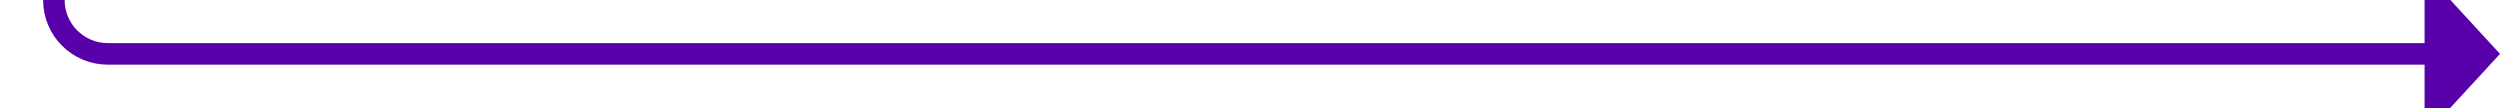
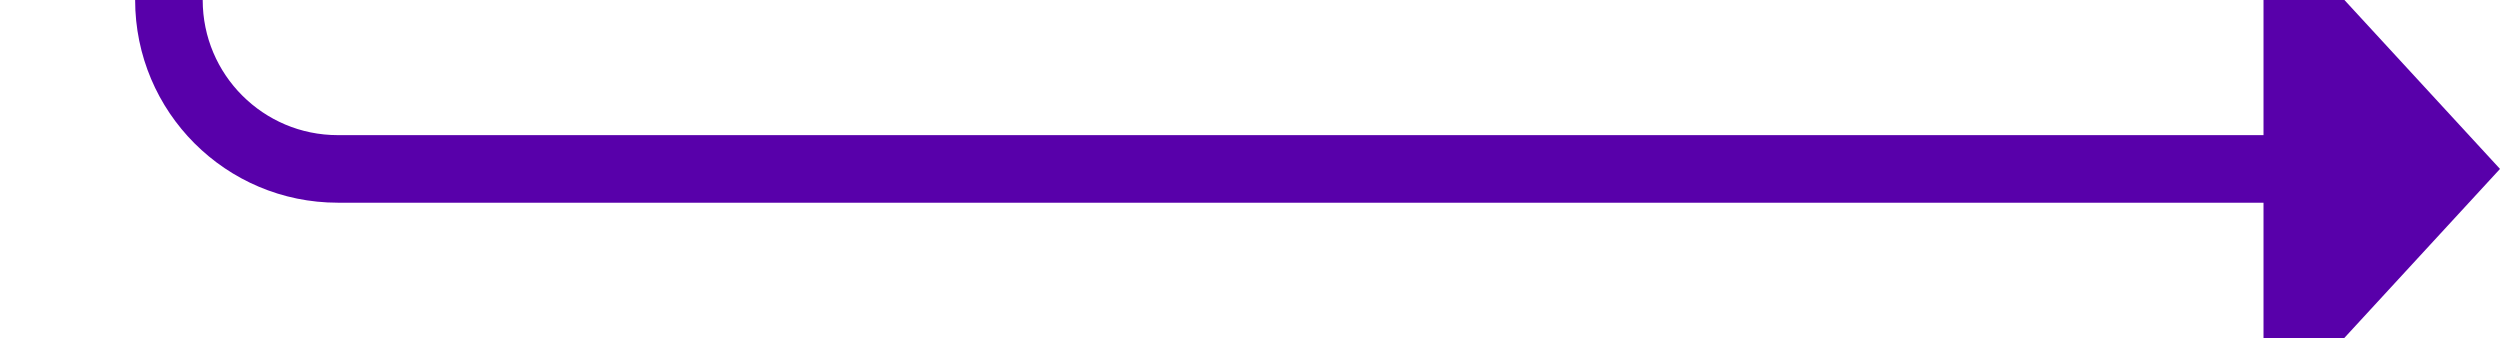
- <svg xmlns="http://www.w3.org/2000/svg" version="1.1" width="232px" height="10px" preserveAspectRatio="xMinYMid meet" viewBox="475 1845 232 8">
-   <path d="M 270 1735  L 475 1735  A 5 5 0 0 1 480 1740 L 480 1844  A 5 5 0 0 0 485 1849 L 701 1849  " stroke-width="2" stroke-dasharray="0" stroke="rgba(88, 0, 170, 1)" fill="none" class="stroke" />
-   <path d="M 271.5 1731.5  A 3.5 3.5 0 0 0 268 1735 A 3.5 3.5 0 0 0 271.5 1738.5 A 3.5 3.5 0 0 0 275 1735 A 3.5 3.5 0 0 0 271.5 1731.5 Z M 700 1856.6  L 707 1849  L 700 1841.4  L 700 1856.6  Z " fill-rule="nonzero" fill="rgba(88, 0, 170, 1)" stroke="none" class="fill" />
+ <svg xmlns="http://www.w3.org/2000/svg" version="1.1" width="74px" height="10px" preserveAspectRatio="xMinYMid meet" viewBox="522 2099 74 8">
+   <path d="M 270 1735  L 522 1735  A 5 5 0 0 1 527 1740 L 527 2098  A 5 5 0 0 0 532 2103 L 590 2103  " stroke-width="2" stroke-dasharray="0" stroke="rgba(88, 0, 170, 1)" fill="none" class="stroke" />
+   <path d="M 271.5 1731.5  A 3.5 3.5 0 0 0 268 1735 A 3.5 3.5 0 0 0 271.5 1738.5 A 3.5 3.5 0 0 0 275 1735 A 3.5 3.5 0 0 0 271.5 1731.5 Z M 589 2110.6  L 596 2103  L 589 2095.4  L 589 2110.6  Z " fill-rule="nonzero" fill="rgba(88, 0, 170, 1)" stroke="none" class="fill" />
</svg>
